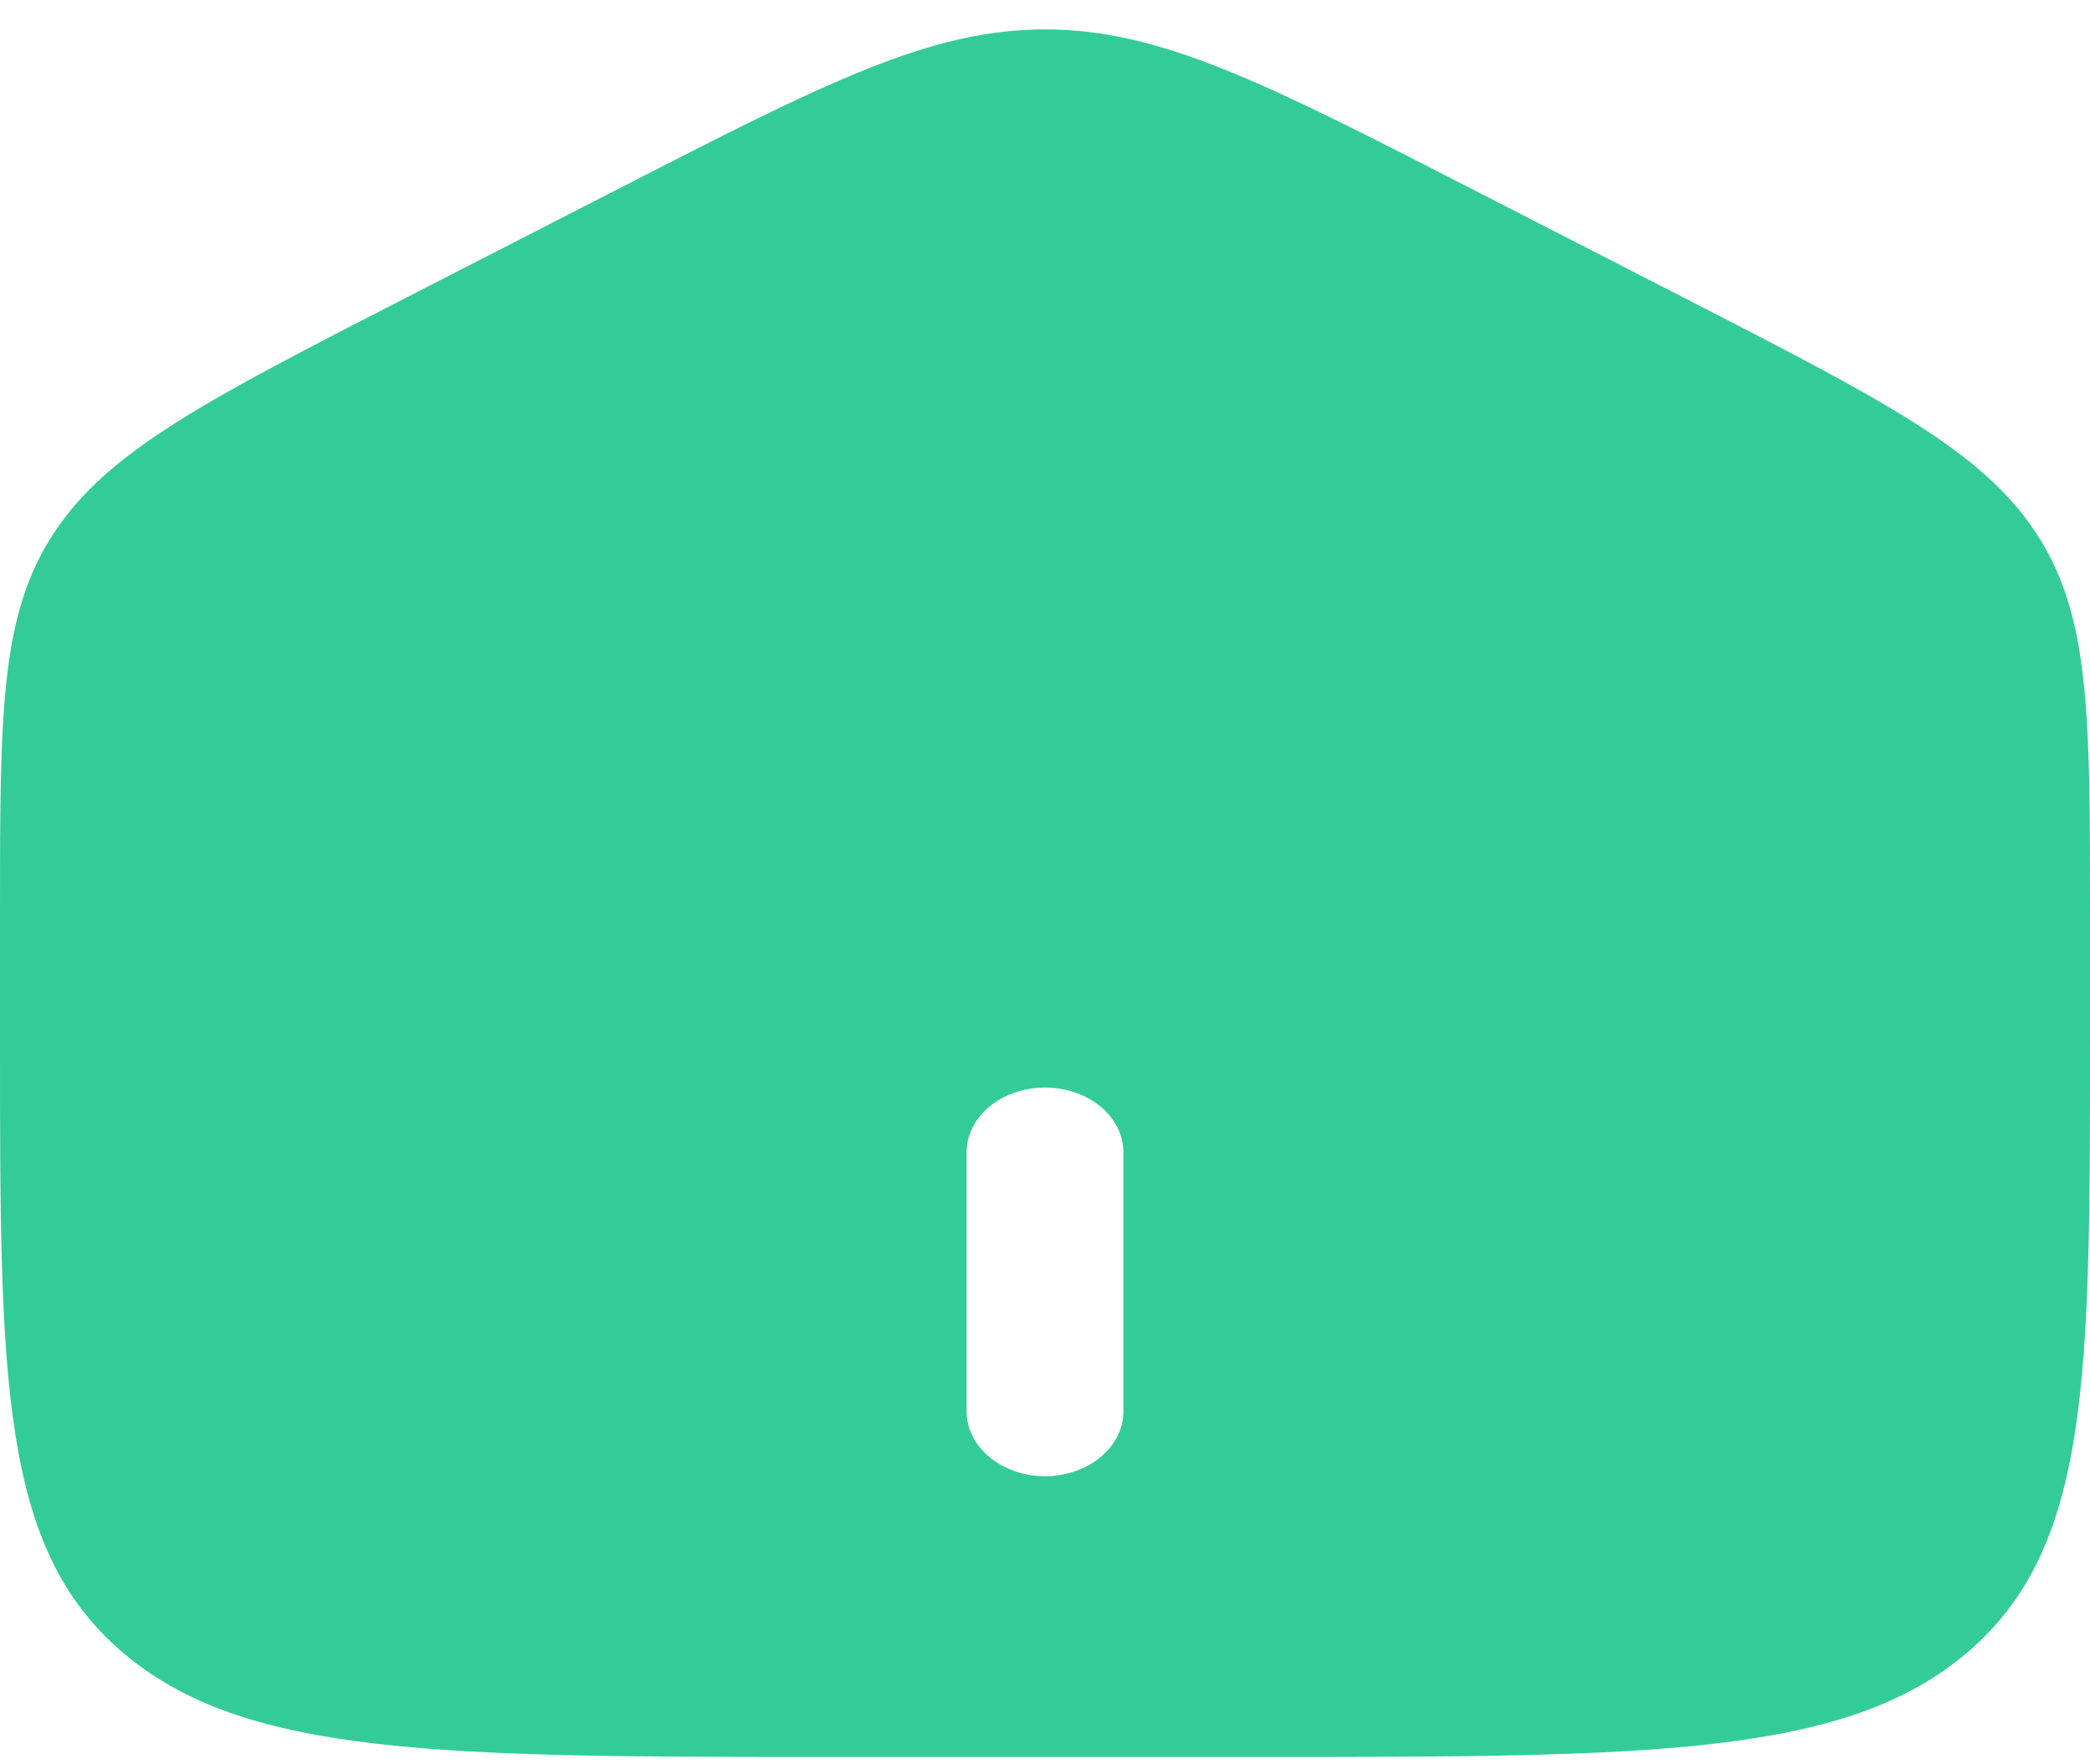
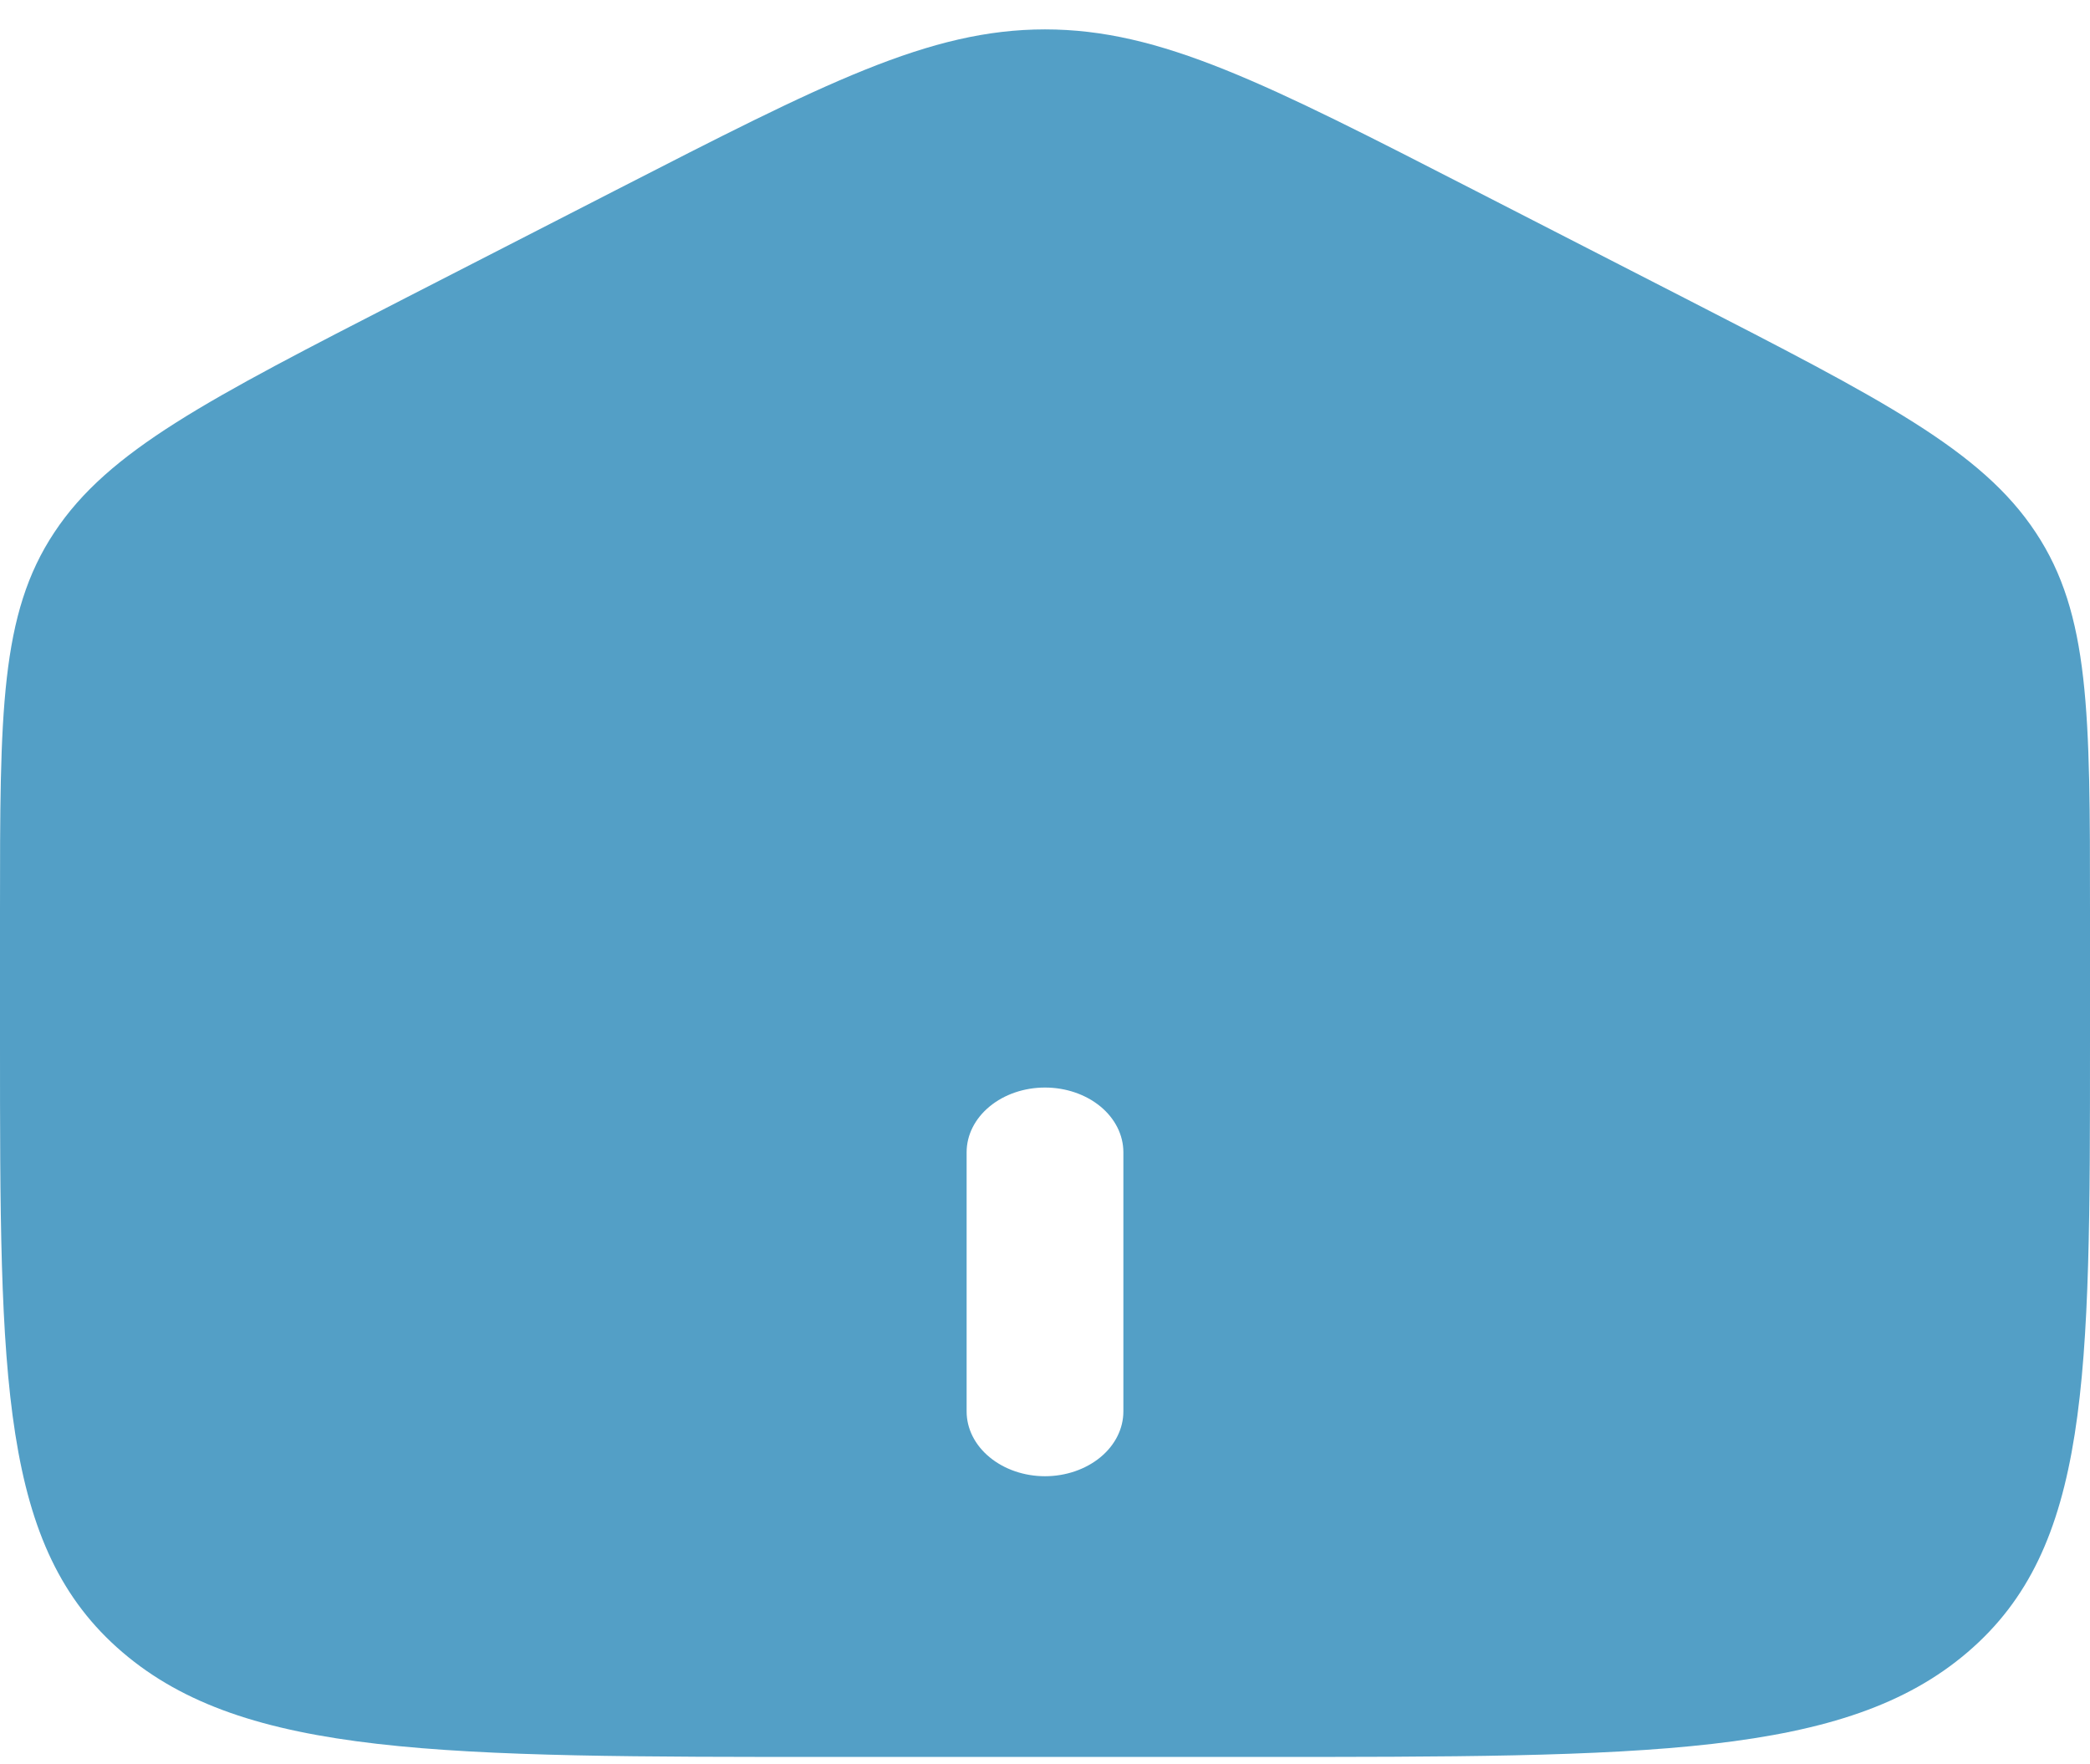
<svg xmlns="http://www.w3.org/2000/svg" width="32" height="27" viewBox="0 0 32 27" fill="none">
-   <path id="Home" fill-rule="evenodd" clip-rule="evenodd" d="M0.832 8.151C0 9.403 0 10.918 0 13.944V15.956C0 21.114 -2.38419e-07 23.694 1.875 25.297C3.749 26.9 6.766 26.9 12.8 26.9H19.2C25.234 26.9 28.251 26.9 30.125 25.297C32 23.694 32 21.115 32 15.956V13.945C32 10.918 32 9.405 31.168 8.151C30.339 6.896 28.821 6.118 25.786 4.56L22.586 2.919C19.378 1.273 17.773 0.45 16 0.45C14.227 0.45 12.624 1.273 9.414 2.919L6.214 4.56C3.179 6.118 1.662 6.896 0.832 8.151ZM14.8 21.61C14.8 21.873 14.926 22.125 15.152 22.311C15.377 22.497 15.682 22.602 16 22.602C16.318 22.602 16.623 22.497 16.849 22.311C17.074 22.125 17.2 21.873 17.2 21.61V17.642C17.2 17.379 17.074 17.127 16.849 16.941C16.623 16.755 16.318 16.651 16 16.651C15.682 16.651 15.377 16.755 15.152 16.941C14.926 17.127 14.8 17.379 14.8 17.642V21.61Z" fill="#33CC99" />
+   <path id="Home" fill-rule="evenodd" clip-rule="evenodd" d="M0.832 8.151C0 9.403 0 10.918 0 13.944V15.956C0 21.114 -2.38419e-07 23.694 1.875 25.297C3.749 26.9 6.766 26.9 12.8 26.9H19.2C25.234 26.9 28.251 26.9 30.125 25.297C32 23.694 32 21.115 32 15.956V13.945C32 10.918 32 9.405 31.168 8.151C30.339 6.896 28.821 6.118 25.786 4.56L22.586 2.919C19.378 1.273 17.773 0.45 16 0.45C14.227 0.45 12.624 1.273 9.414 2.919L6.214 4.56C3.179 6.118 1.662 6.896 0.832 8.151ZM14.8 21.61C14.8 21.873 14.926 22.125 15.152 22.311C15.377 22.497 15.682 22.602 16 22.602C16.318 22.602 16.623 22.497 16.849 22.311C17.074 22.125 17.2 21.873 17.2 21.61V17.642C17.2 17.379 17.074 17.127 16.849 16.941C16.623 16.755 16.318 16.651 16 16.651C15.682 16.651 15.377 16.755 15.152 16.941C14.926 17.127 14.8 17.379 14.8 17.642V21.61Z" fill="#539FC6" />
</svg>
